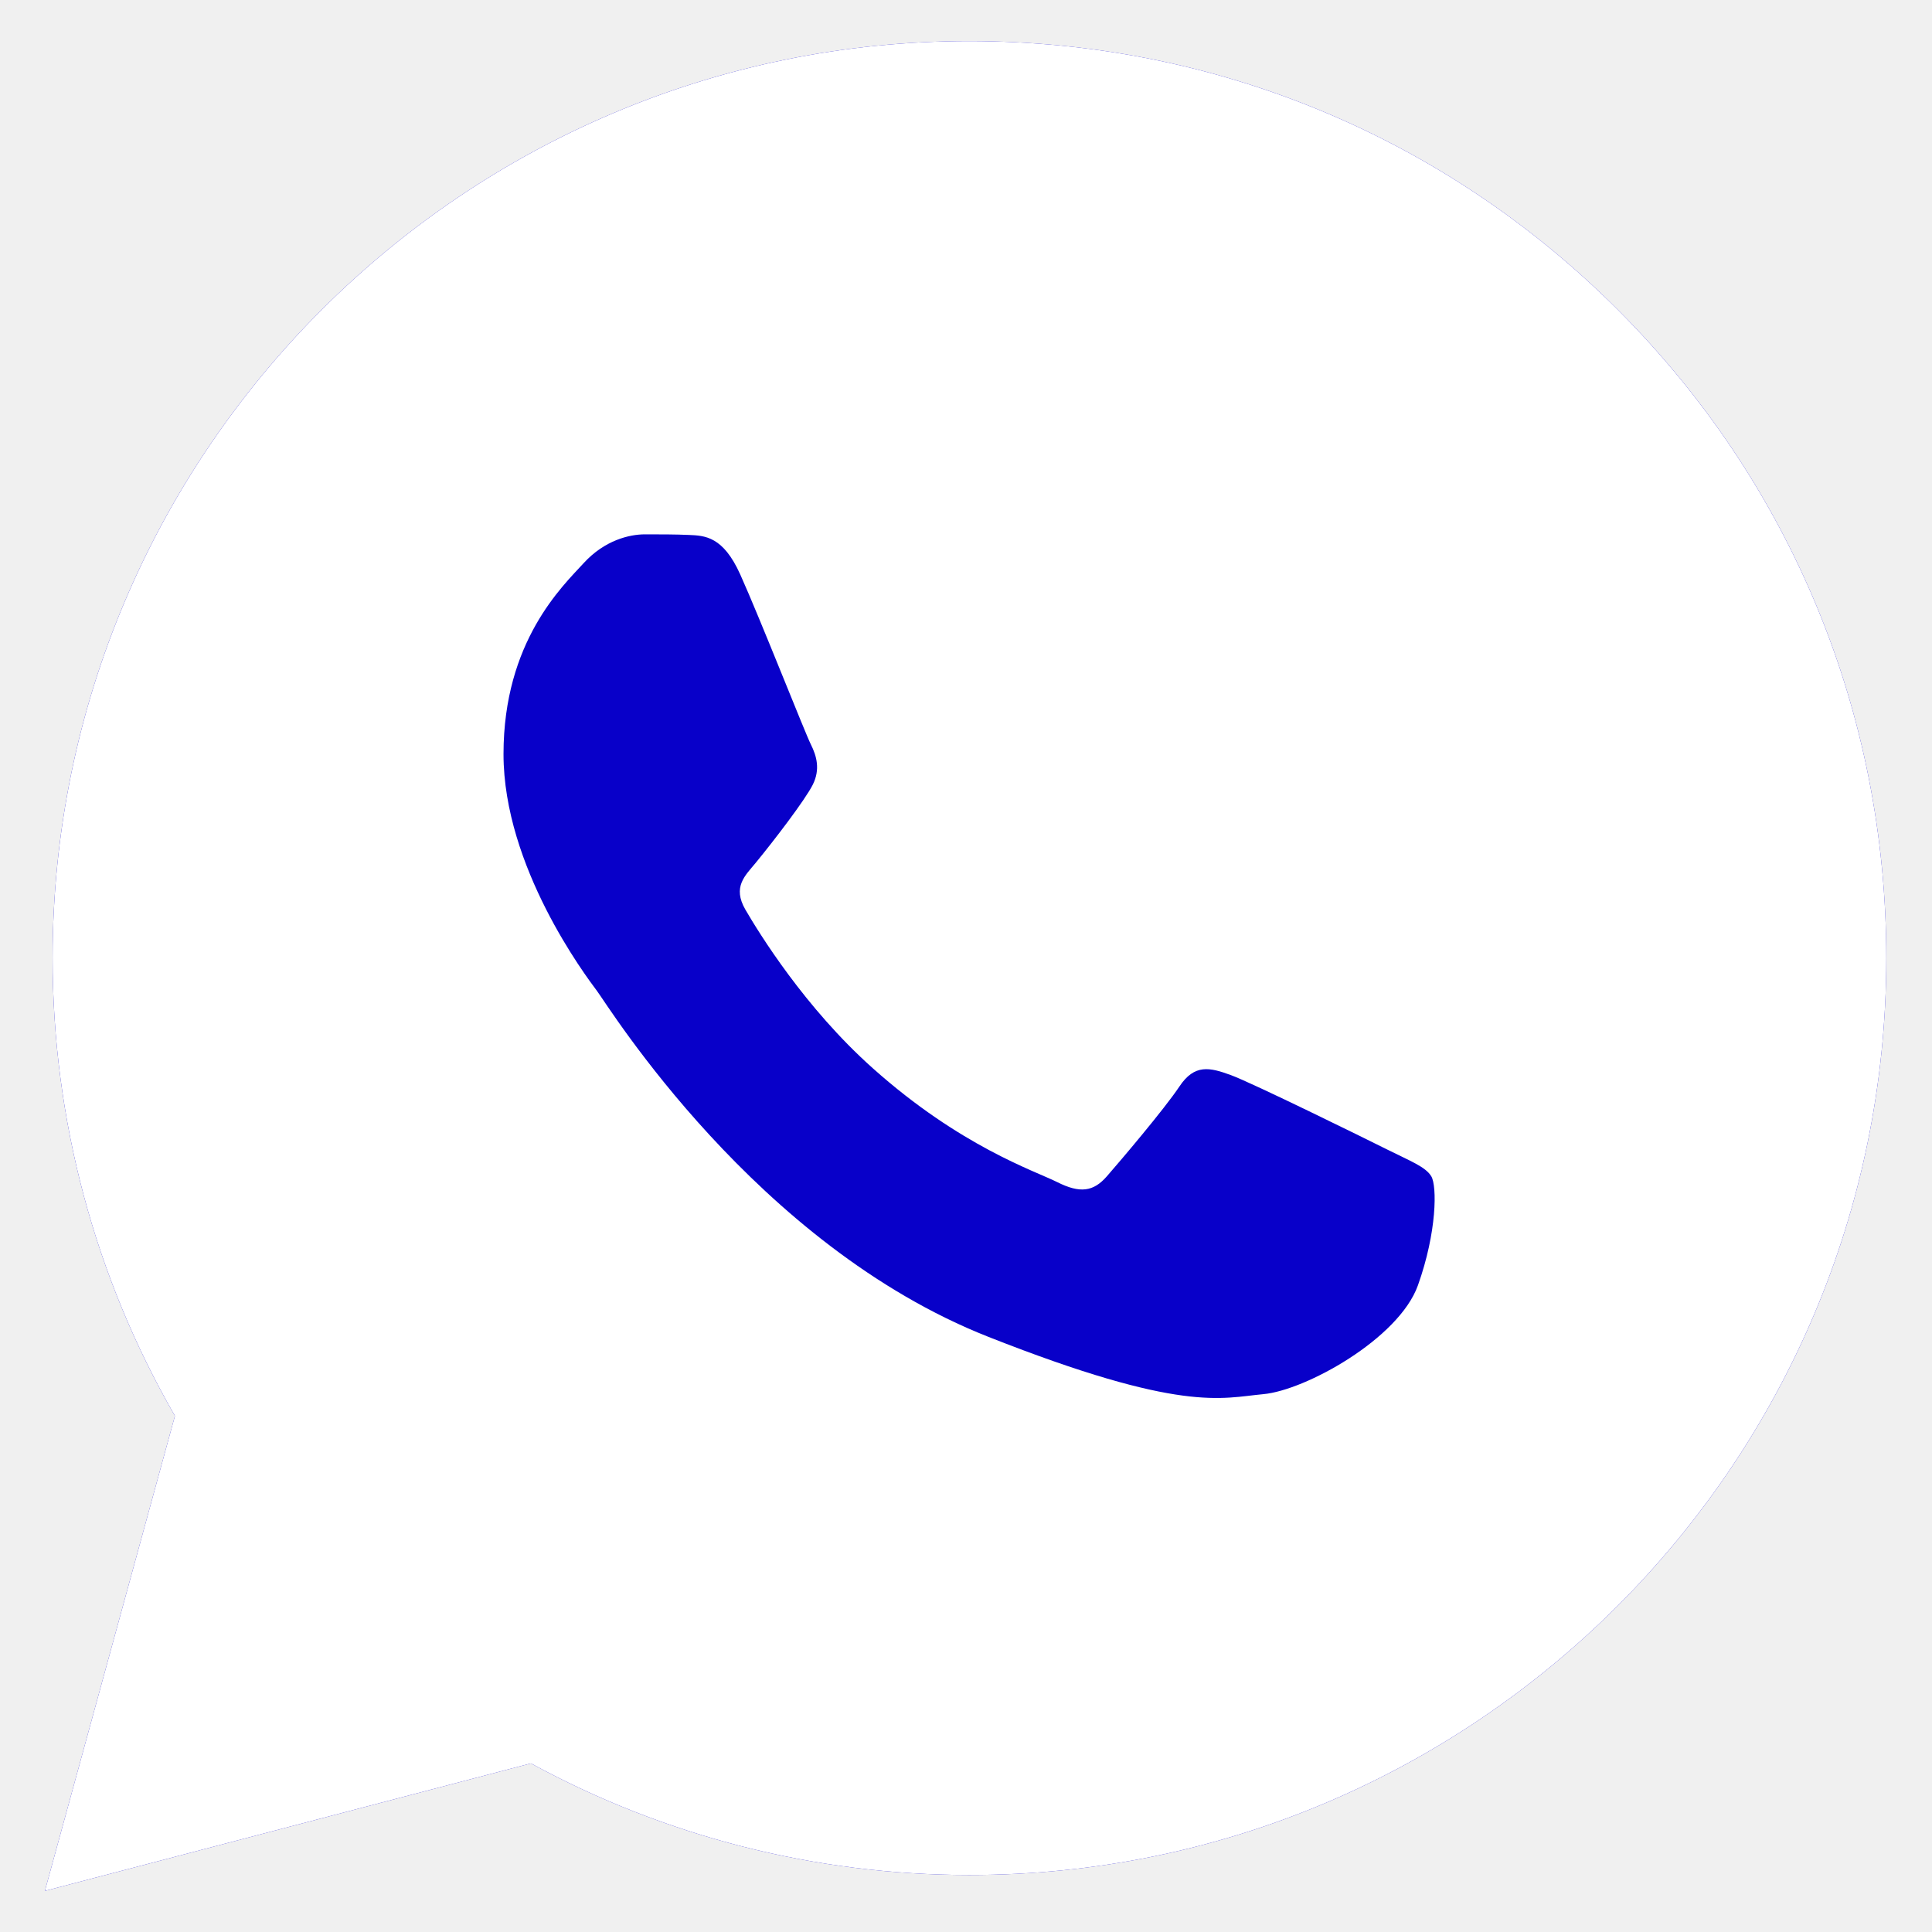
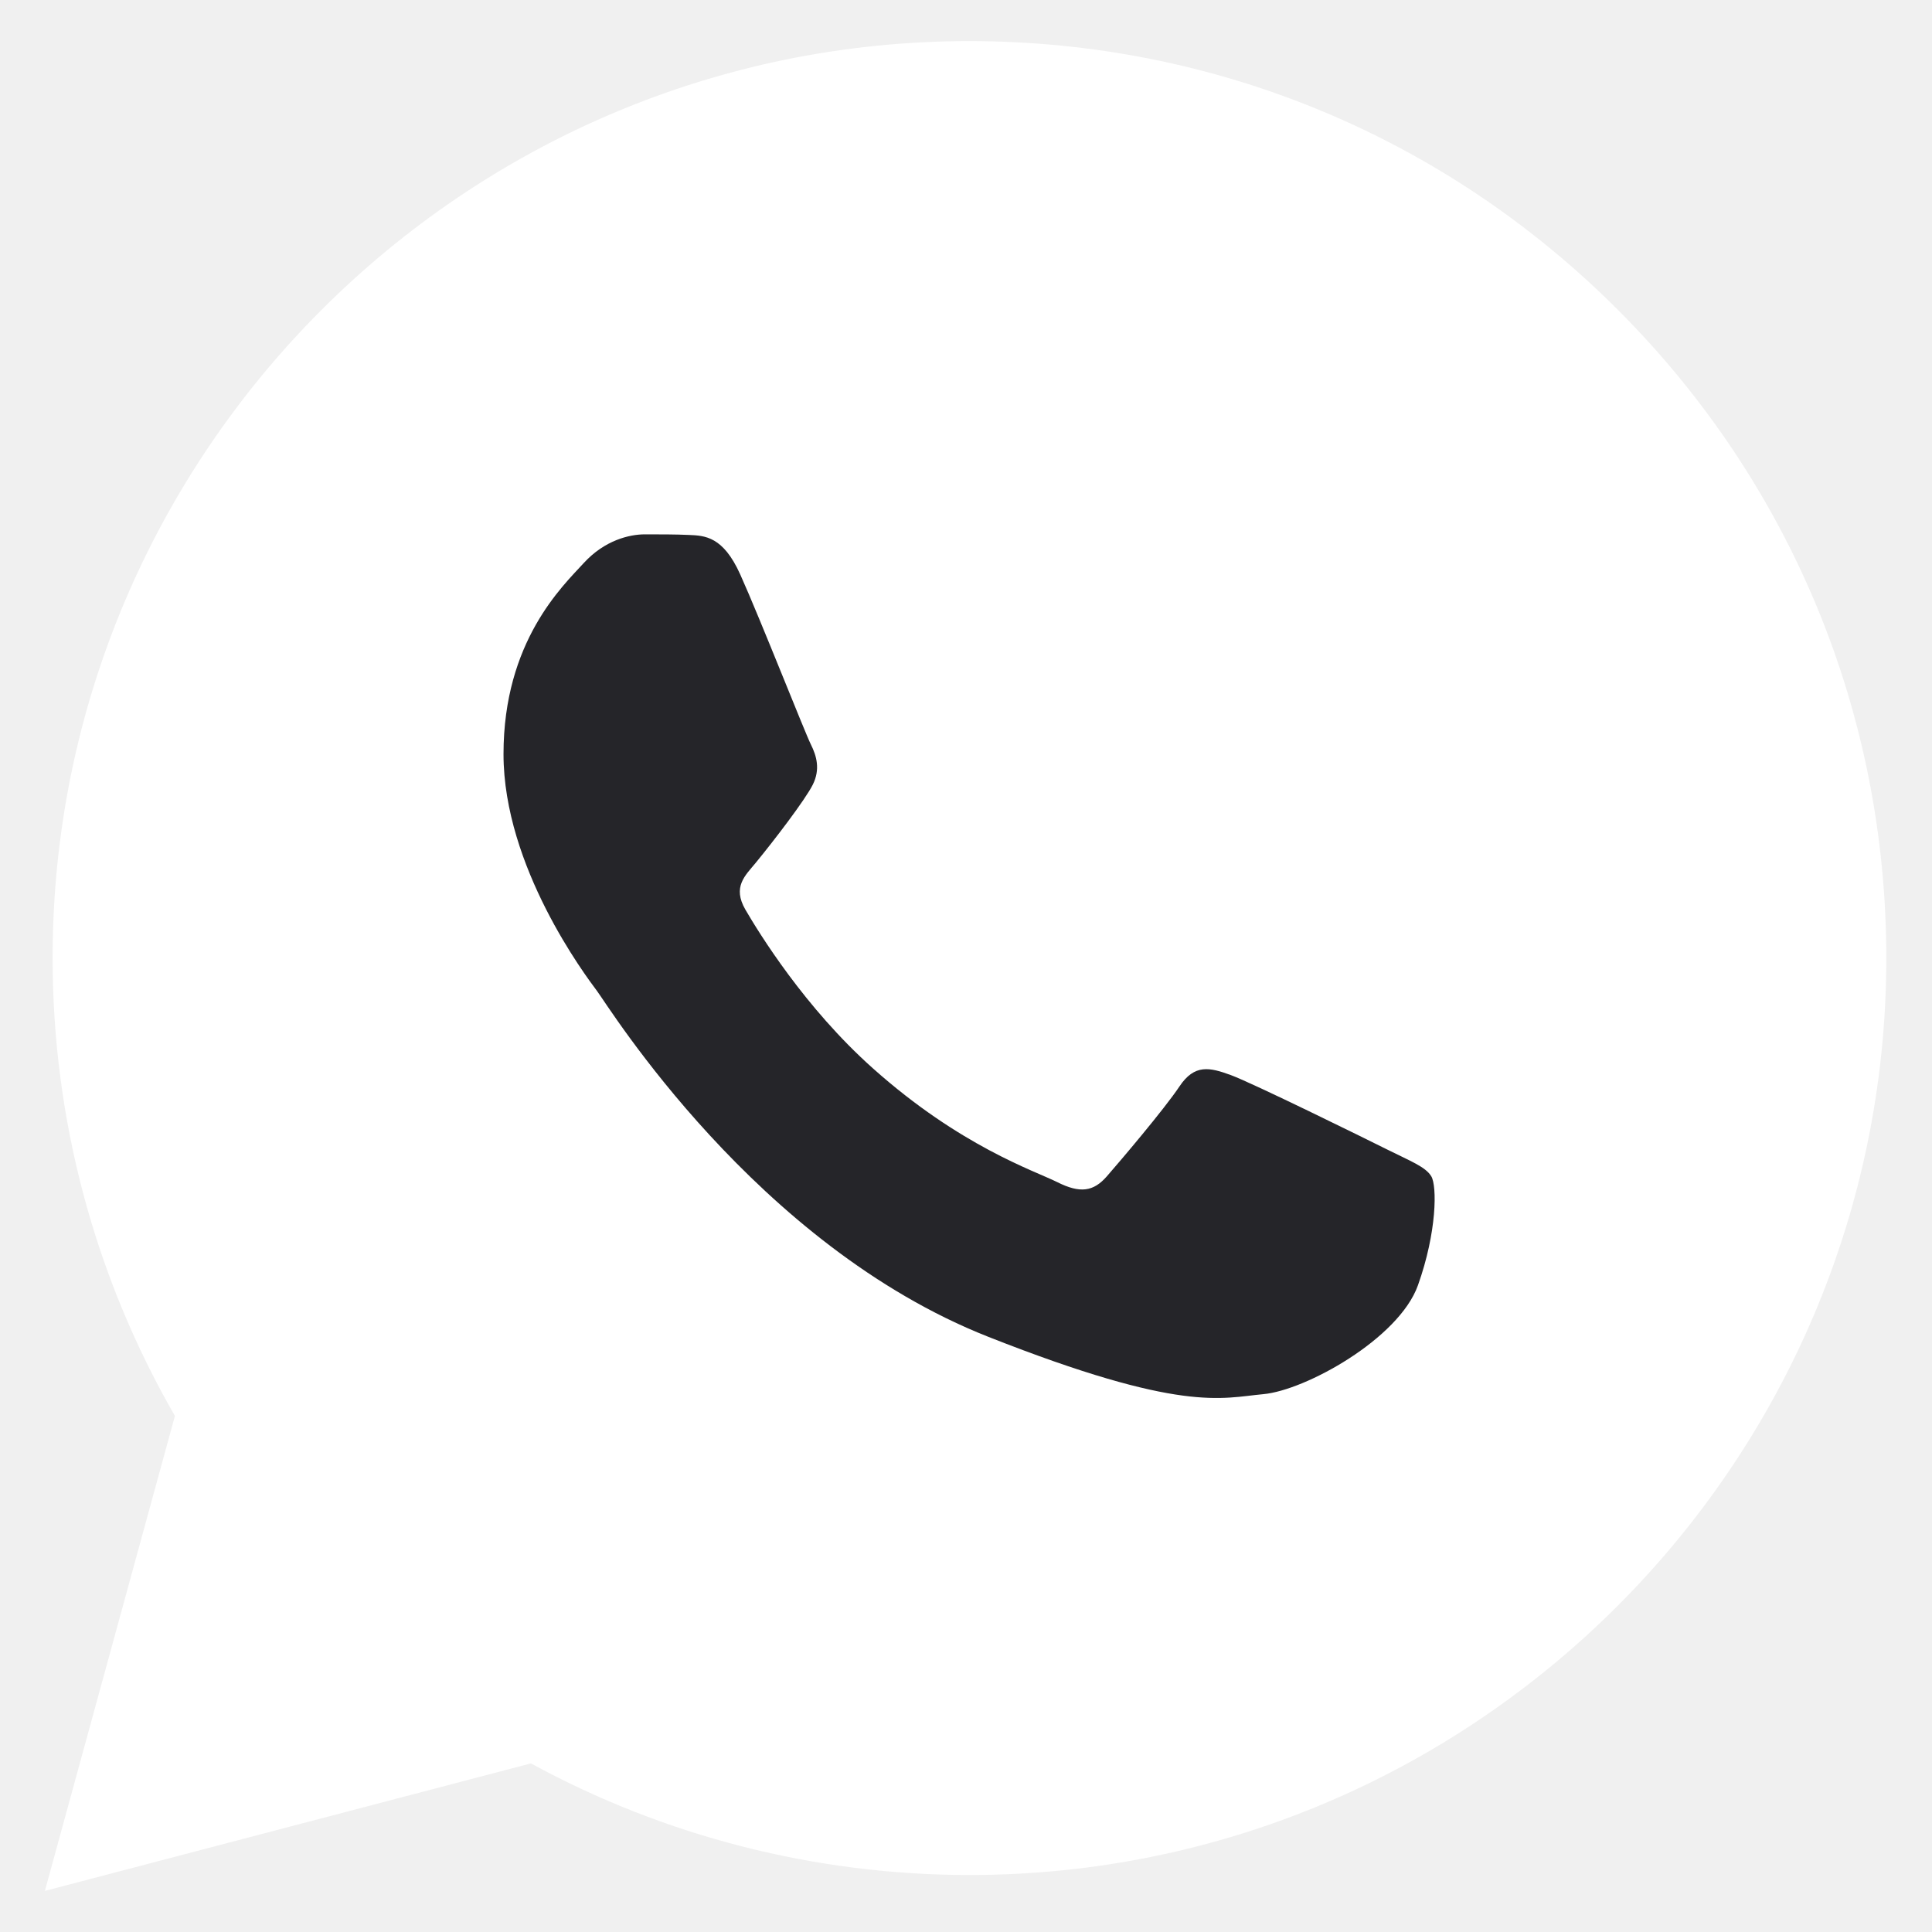
<svg xmlns="http://www.w3.org/2000/svg" width="48" height="48" viewBox="0 0 26 26" fill="none">
-   <path d="M0.604 25.447L2.354 19.055C1.275 17.184 0.707 15.062 0.708 12.888C0.71 6.087 6.245 0.553 13.046 0.553C16.347 0.555 19.445 1.839 21.774 4.171C24.104 6.502 25.386 9.602 25.385 12.898C25.382 19.699 19.846 25.233 13.046 25.233C13.046 25.233 13.046 25.233 13.046 25.233H13.041C10.976 25.232 8.947 24.714 7.145 23.731L0.604 25.447ZM7.448 21.498L7.822 21.72C9.397 22.655 11.202 23.149 13.042 23.15H13.046C18.698 23.15 23.299 18.55 23.301 12.897C23.302 10.157 22.237 7.581 20.3 5.643C18.364 3.706 15.789 2.638 13.05 2.637C7.393 2.637 2.793 7.236 2.791 12.889C2.79 14.826 3.332 16.712 4.359 18.345L4.603 18.733L3.566 22.516L7.448 21.498Z" fill="#0800C9" />
+   <path d="M0.604 25.447L2.354 19.055C1.275 17.184 0.707 15.062 0.708 12.888C0.71 6.087 6.245 0.553 13.046 0.553C16.347 0.555 19.445 1.839 21.774 4.171C24.104 6.502 25.386 9.602 25.385 12.898C25.382 19.699 19.846 25.233 13.046 25.233C13.046 25.233 13.046 25.233 13.046 25.233H13.041C10.976 25.232 8.947 24.714 7.145 23.731L0.604 25.447ZM7.448 21.498L7.822 21.72C9.397 22.655 11.202 23.149 13.042 23.15H13.046C18.698 23.15 23.299 18.55 23.301 12.897C23.302 10.157 22.237 7.581 20.3 5.643C18.364 3.706 15.789 2.638 13.05 2.637C7.393 2.637 2.793 7.236 2.791 12.889C2.79 14.826 3.332 16.712 4.359 18.345L4.603 18.733L3.566 22.516L7.448 21.498Z" fill="#252529;" />
  <path d="M1.033 25.016L2.723 18.845C1.68 17.039 1.132 14.99 1.133 12.892C1.136 6.326 6.479 0.984 13.044 0.984C16.231 0.986 19.221 2.226 21.47 4.477C23.719 6.727 24.957 9.719 24.956 12.901C24.953 19.467 19.609 24.81 13.045 24.81C13.044 24.81 13.045 24.81 13.045 24.81H13.039C11.046 24.809 9.087 24.308 7.348 23.36L1.033 25.016Z" fill="white" />
  <path d="M0.604 25.447L2.354 19.055C1.275 17.184 0.707 15.062 0.708 12.888C0.71 6.087 6.245 0.553 13.046 0.553C16.347 0.555 19.445 1.839 21.774 4.171C24.104 6.502 25.386 9.602 25.385 12.898C25.382 19.699 19.846 25.233 13.046 25.233C13.046 25.233 13.046 25.233 13.046 25.233H13.041C10.976 25.232 8.947 24.714 7.145 23.731L0.604 25.447ZM7.448 21.498L7.822 21.72C9.397 22.655 11.202 23.149 13.042 23.15H13.046C18.698 23.15 23.299 18.55 23.301 12.897C23.302 10.157 22.237 7.581 20.3 5.643C18.364 3.706 15.789 2.638 13.05 2.637C7.393 2.637 2.793 7.236 2.791 12.889C2.79 14.826 3.332 16.712 4.359 18.345L4.603 18.733L3.566 22.516L7.448 21.498Z" fill="white" />
-   <path fill-rule="evenodd" clip-rule="evenodd" d="M9.962 7.731C9.731 7.218 9.488 7.208 9.268 7.199C9.089 7.191 8.883 7.191 8.678 7.191C8.472 7.191 8.138 7.269 7.856 7.577C7.573 7.886 6.776 8.631 6.776 10.148C6.776 11.665 7.881 13.131 8.035 13.337C8.19 13.543 10.168 16.755 13.302 17.991C15.906 19.018 16.436 18.814 17.001 18.762C17.567 18.711 18.825 18.017 19.082 17.297C19.339 16.577 19.339 15.96 19.262 15.831C19.185 15.702 18.979 15.625 18.671 15.471C18.363 15.317 16.847 14.571 16.564 14.468C16.282 14.365 16.076 14.314 15.871 14.623C15.665 14.931 15.075 15.625 14.895 15.831C14.715 16.037 14.535 16.063 14.227 15.908C13.918 15.754 12.925 15.428 11.748 14.378C10.831 13.561 10.212 12.552 10.032 12.243C9.853 11.935 10.029 11.783 10.168 11.614C10.417 11.311 10.835 10.765 10.938 10.56C11.041 10.354 10.99 10.174 10.913 10.02C10.835 9.866 10.236 8.341 9.962 7.731V7.731Z" fill="#0800C9" />
+   <path fill-rule="evenodd" clip-rule="evenodd" d="M9.962 7.731C9.731 7.218 9.488 7.208 9.268 7.199C9.089 7.191 8.883 7.191 8.678 7.191C8.472 7.191 8.138 7.269 7.856 7.577C7.573 7.886 6.776 8.631 6.776 10.148C6.776 11.665 7.881 13.131 8.035 13.337C8.19 13.543 10.168 16.755 13.302 17.991C15.906 19.018 16.436 18.814 17.001 18.762C17.567 18.711 18.825 18.017 19.082 17.297C19.339 16.577 19.339 15.96 19.262 15.831C19.185 15.702 18.979 15.625 18.671 15.471C18.363 15.317 16.847 14.571 16.564 14.468C16.282 14.365 16.076 14.314 15.871 14.623C15.665 14.931 15.075 15.625 14.895 15.831C14.715 16.037 14.535 16.063 14.227 15.908C13.918 15.754 12.925 15.428 11.748 14.378C10.831 13.561 10.212 12.552 10.032 12.243C9.853 11.935 10.029 11.783 10.168 11.614C10.417 11.311 10.835 10.765 10.938 10.56C11.041 10.354 10.99 10.174 10.913 10.02C10.835 9.866 10.236 8.341 9.962 7.731V7.731Z" fill="#252529" />
</svg>
